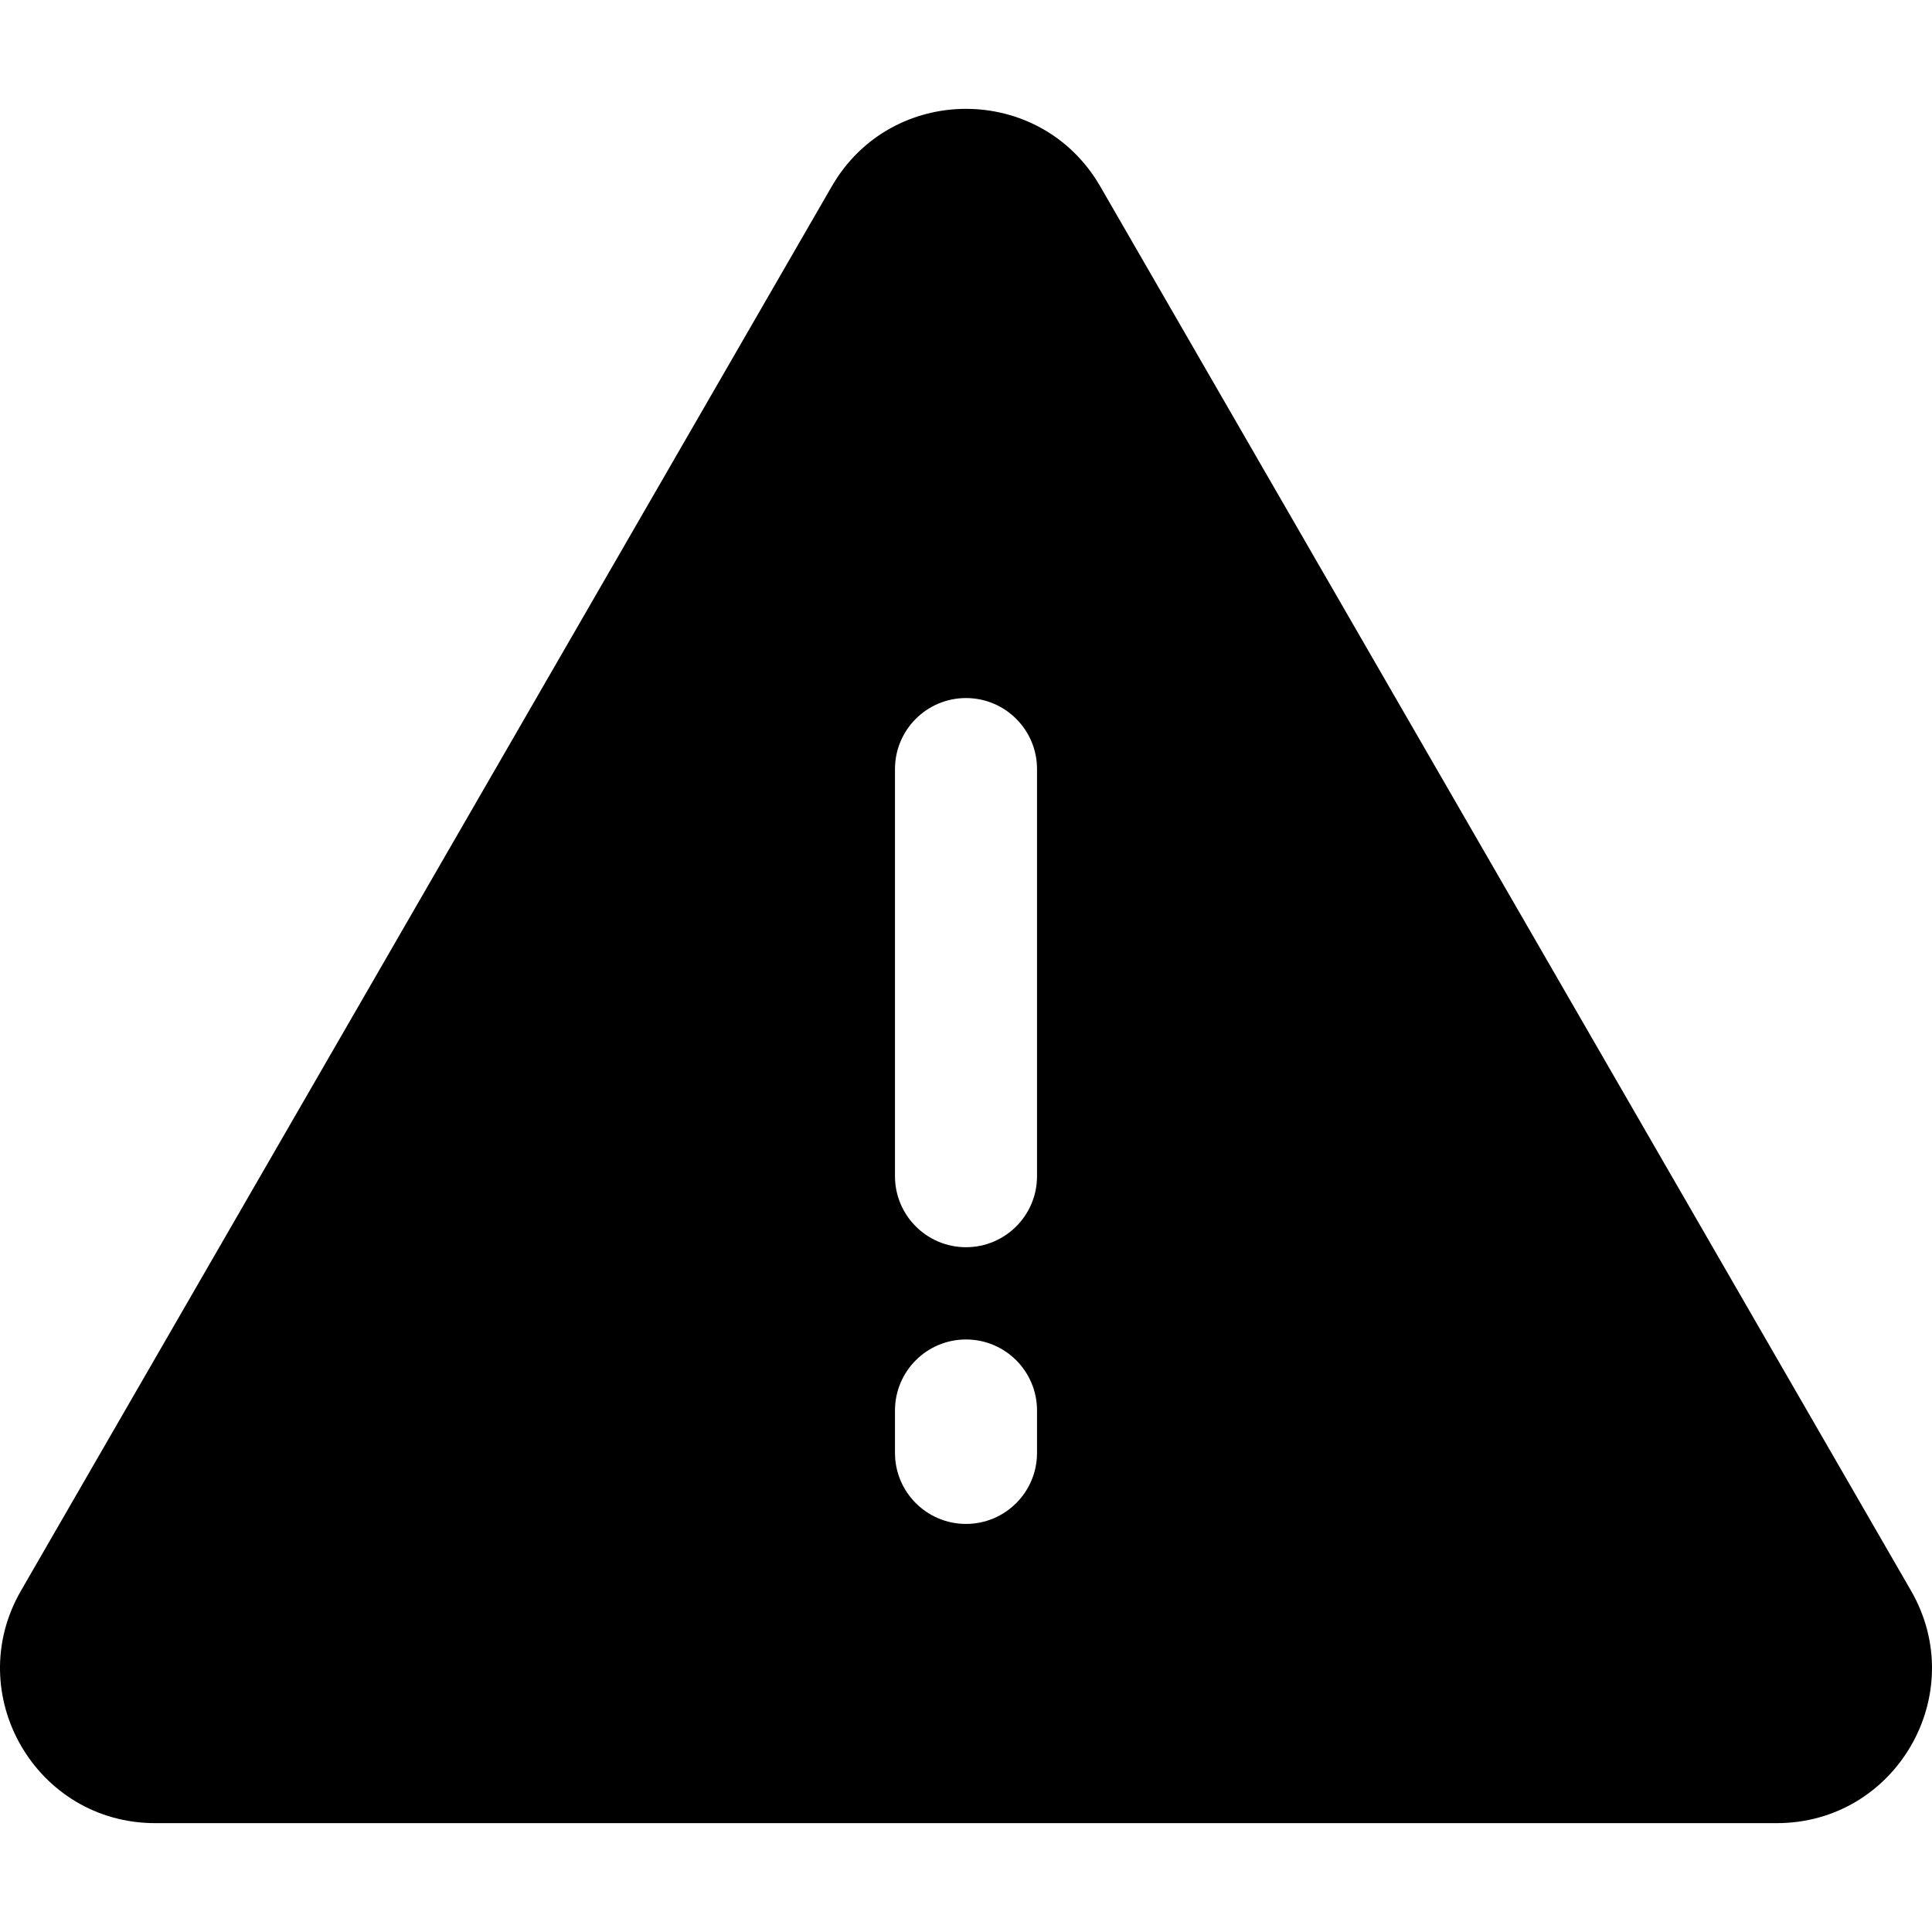
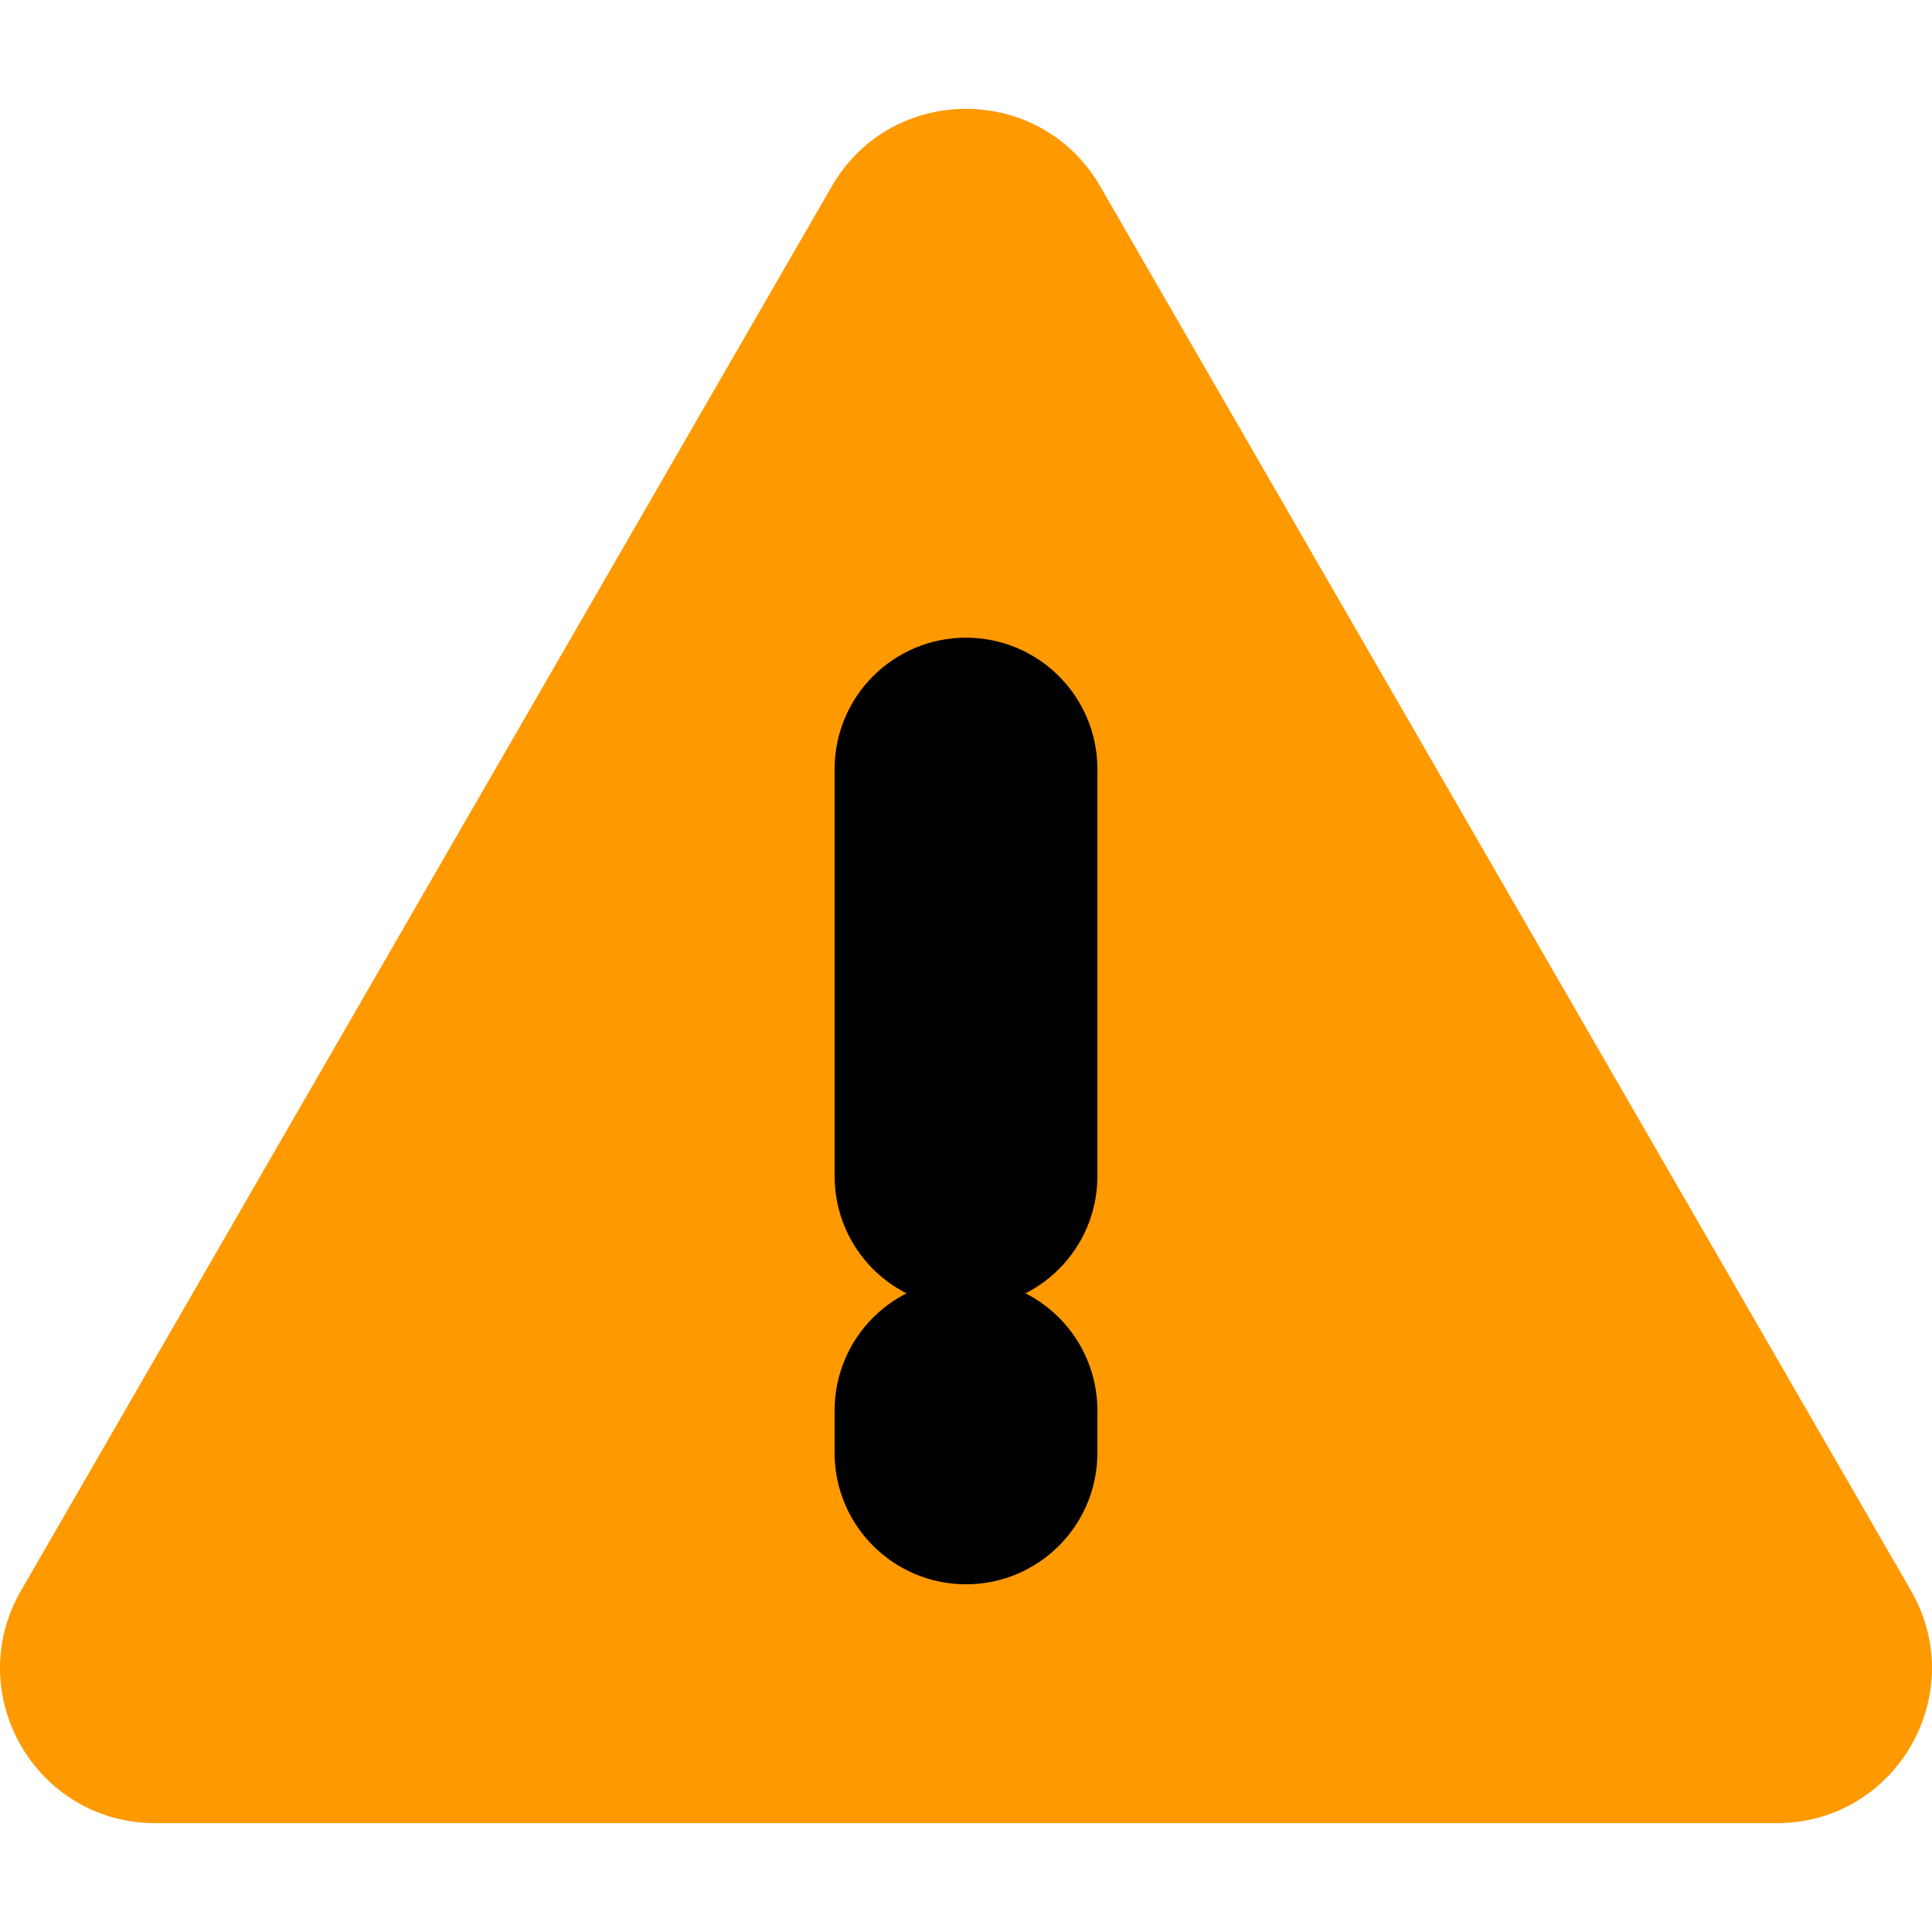
- <svg xmlns="http://www.w3.org/2000/svg" fill="#000000" height="64px" width="64px" version="1.1" id="Layer_1" viewBox="0 0 511.999 511.999" xml:space="preserve">
+ <svg xmlns="http://www.w3.org/2000/svg" fill="#ff9900" height="22px" width="22px" version="1.1" id="Layer_1" viewBox="0 0 512 512" xml:space="preserve">
  <g>
-     <path d="M506.43,421.536L291.573,49.394c-15.814-27.391-55.327-27.401-71.147,0L5.568,421.536    c-15.814,27.391,3.934,61.616,35.574,61.616h429.714C502.485,483.153,522.25,448.938,506.43,421.536z M274.821,385.034    c0,10.394-8.427,18.821-18.821,18.821s-18.821-8.427-18.821-18.821v-11.239c0-10.394,8.427-18.821,18.821-18.821    s18.821,8.427,18.821,18.821V385.034z M274.821,311.702c0,10.394-8.427,18.821-18.821,18.821s-18.821-8.427-18.821-18.821v-107.89    c0-10.394,8.427-18.821,18.821-18.821s18.821,8.427,18.821,18.821V311.702z" />
+     <path d="M506.43,421.536L291.573,49.394c-15.814-27.391-55.327-27.401-71.147,0L5.568,421.536    c-15.814,27.391,3.934,61.616,35.574,61.616h429.714C502.485,483.153,522.25,448.938,506.43,421.536z" />
+     <path fill="#000000" d="M274.821,385.034c0,10.394-8.427,18.821-18.821,18.821s-18.821-8.427-18.821-18.821v-11.239    c0-10.394,8.427-18.821,18.821-18.821s18.821,8.427,18.821,18.821V385.034z" stroke="#000000" stroke-width="32" />
+     <path fill="#000000" d="M274.821,311.702c0,10.394-8.427,18.821-18.821,18.821s-18.821-8.427-18.821-18.821v-107.89    c0-10.394,8.427-18.821,18.821-18.821s18.821,8.427,18.821,18.821V311.702z" stroke="#000000" stroke-width="32" />
  </g>
</svg>
